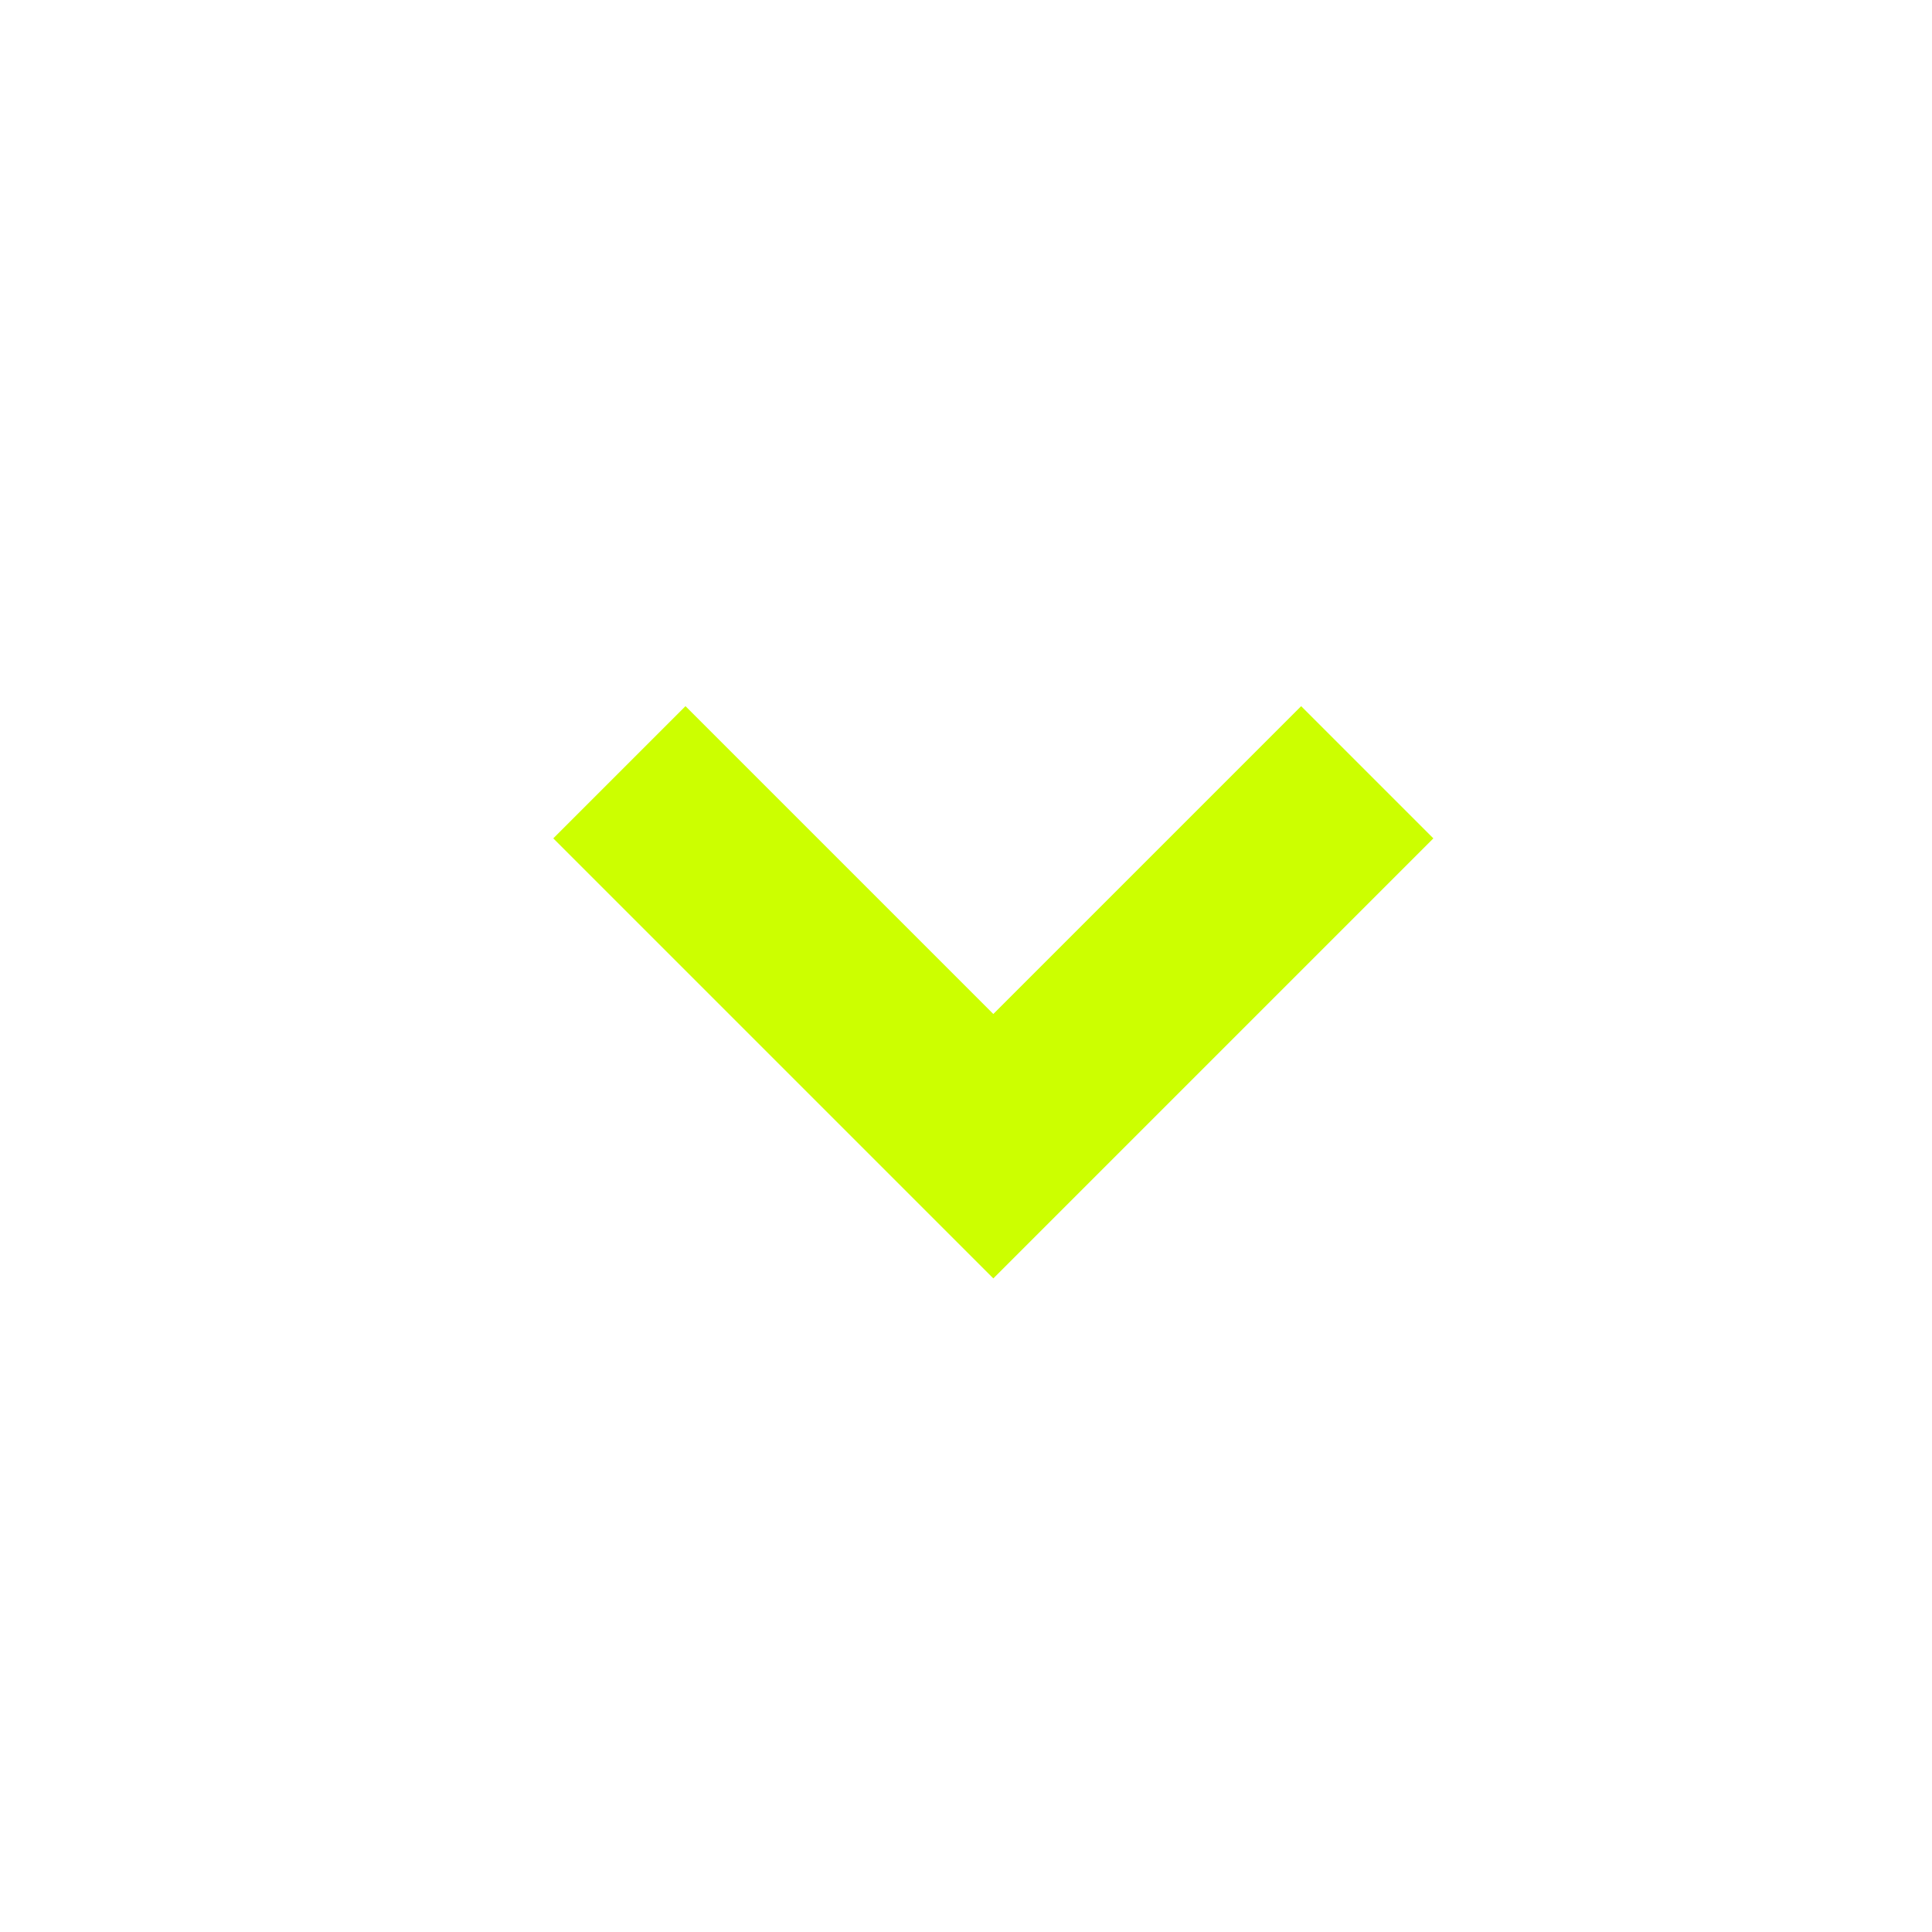
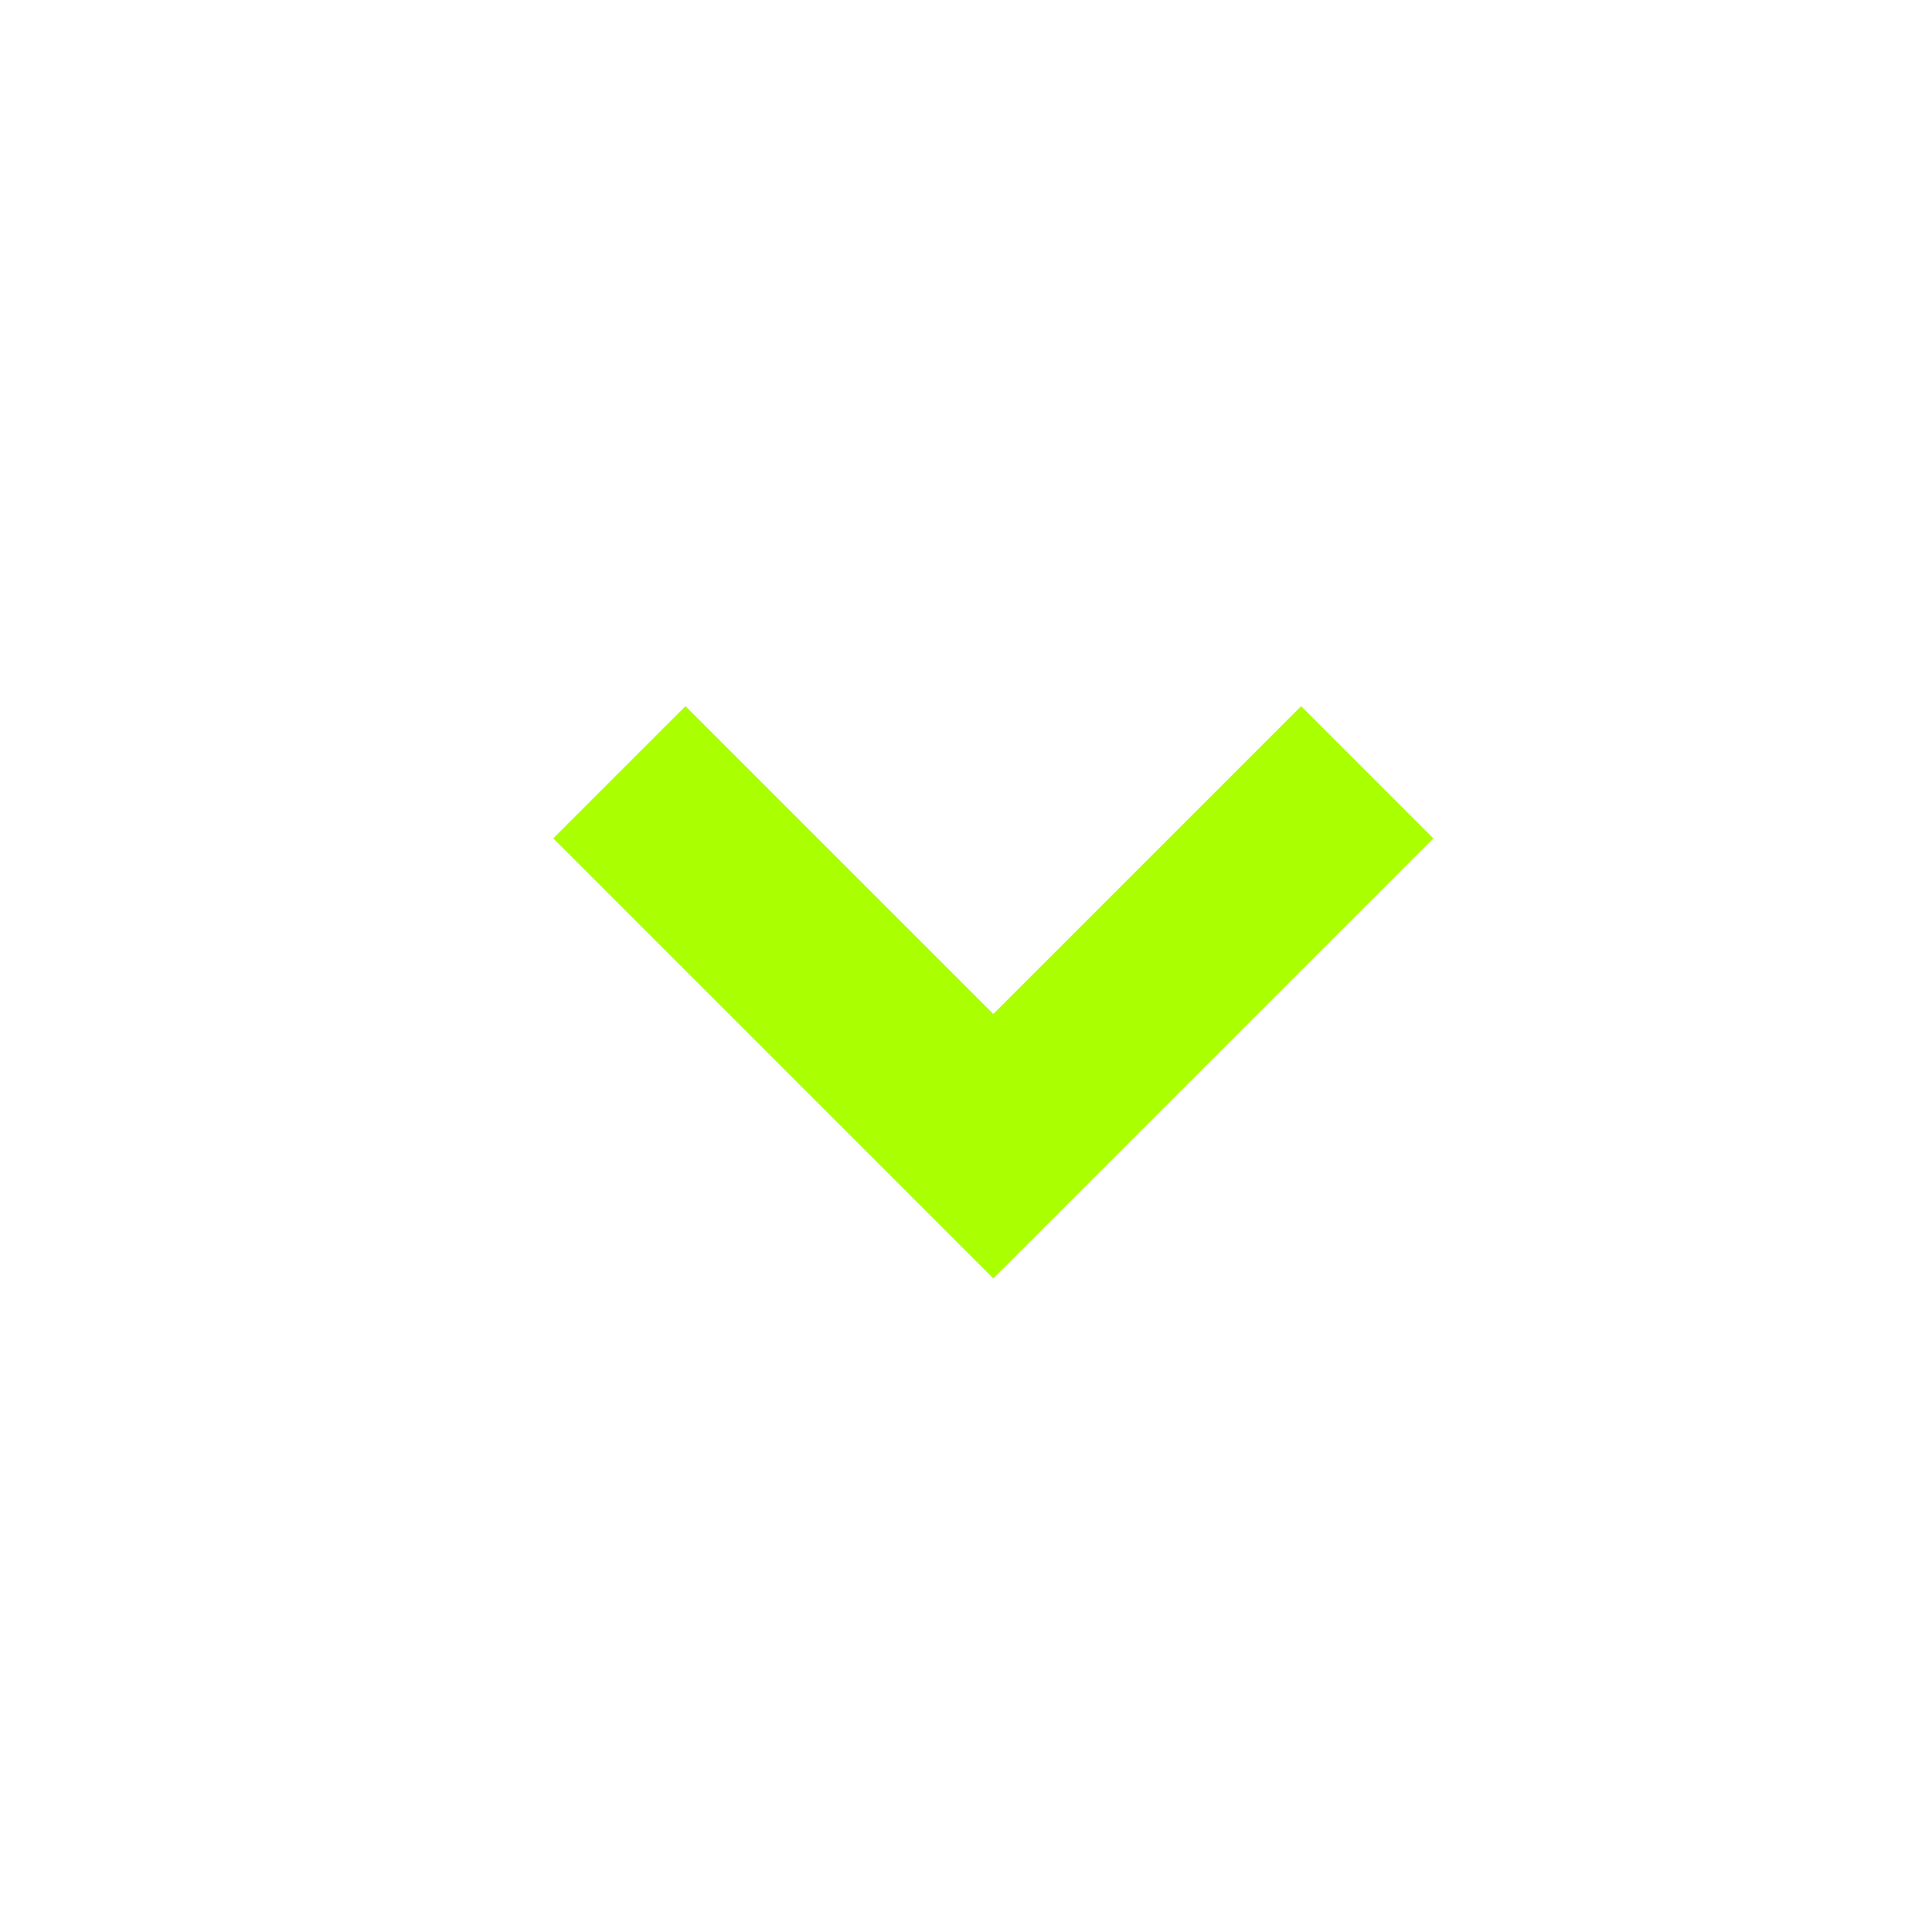
<svg xmlns="http://www.w3.org/2000/svg" width="31px" height="31px" viewBox="0 0 31 31" version="1.1">
  <g id="Page-1" stroke="none" stroke-width="1" fill="none" fill-rule="evenodd">
-     <g id="assets" transform="translate(-529, -430)" stroke="#CCFF00" stroke-width="3">
-       <polyline id="Path-2-Copy-3" transform="translate(544.9382, 445.3913) scale(-1, 1) rotate(-90) translate(-544.9382, -445.3913) " points="547.938 439.391 541.938 445.391 547.938 451.391" />
+     <g id="assets" transform="translate(-746, -370)" stroke="#AAFF00" stroke-width="3">
+       <polyline id="Path-2-Copy-9" transform="translate(761.9382, 385.3913) scale(-1, 1) rotate(-90) translate(-761.9382, -385.3913) " points="764.938 379.391 758.938 385.391 764.938 391.391" />
    </g>
  </g>
</svg>
